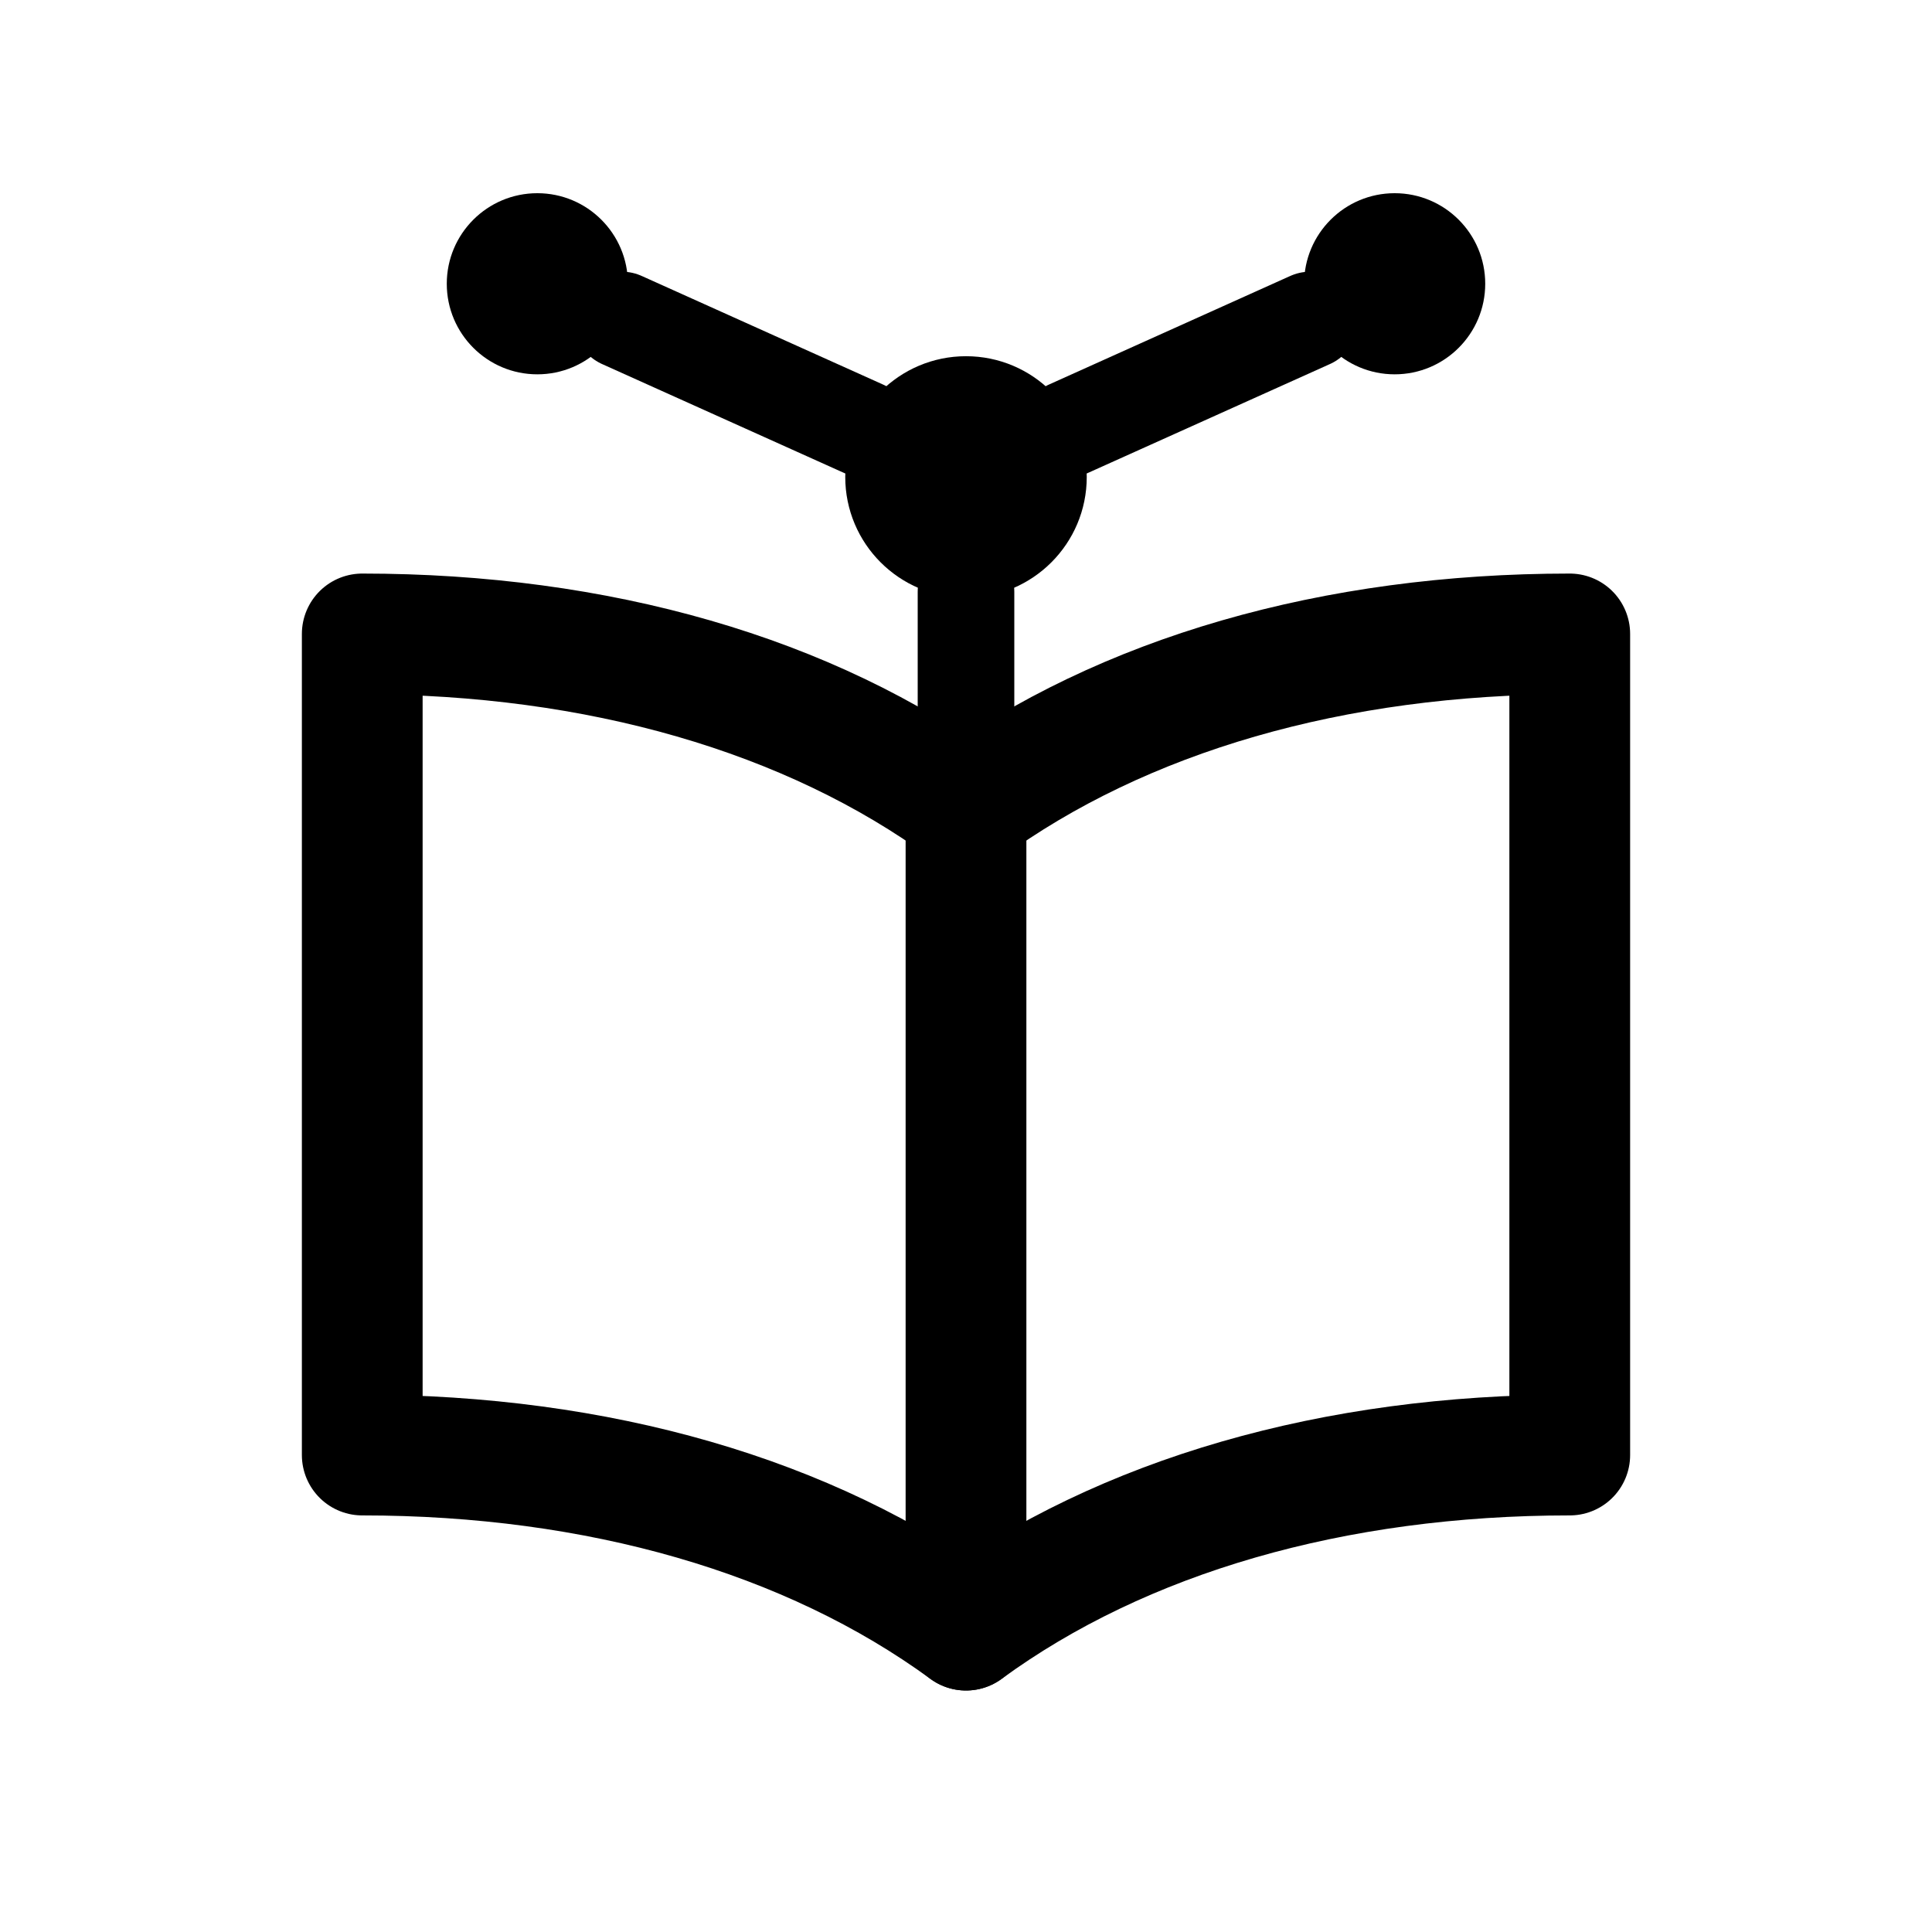
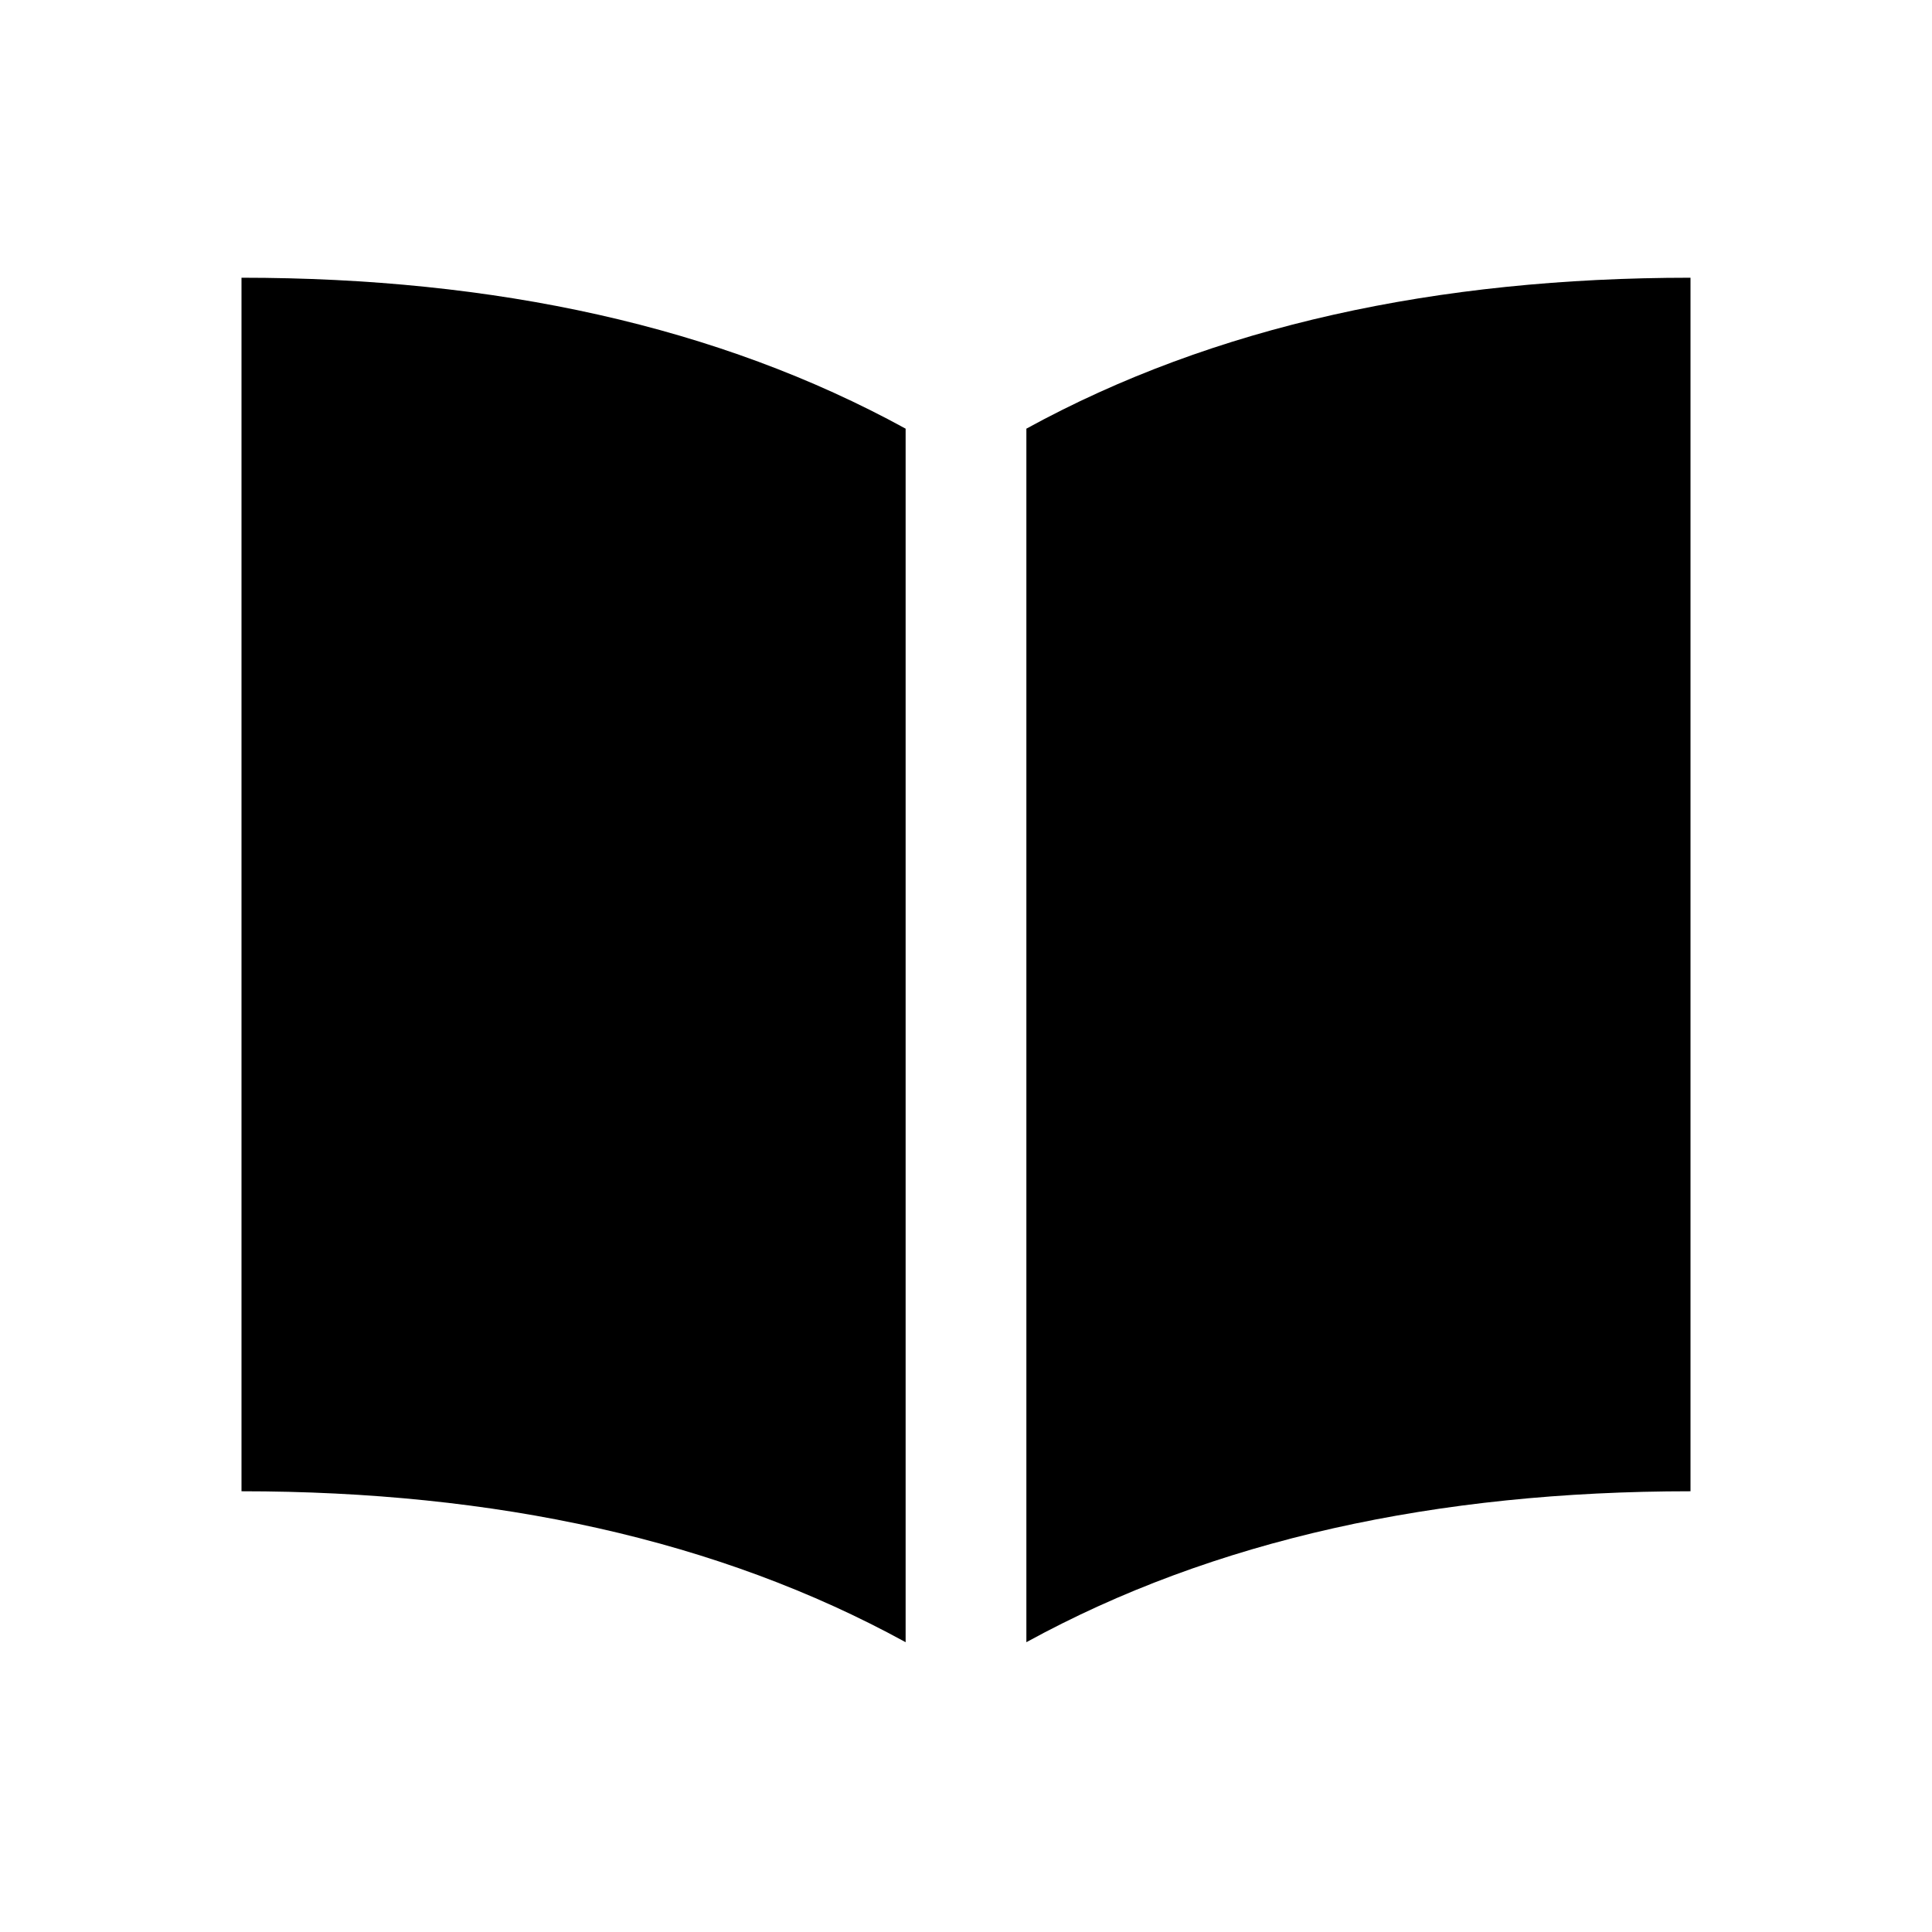
- <svg xmlns="http://www.w3.org/2000/svg" viewBox="0 0 32 32" fill="none" role="img" aria-label="OpenBib">
-   <path d="M16 27c-2.6-1.9-6.1-2.9-10-2.9V10.5c3.9 0 7.4 1 10 2.9 2.6-1.9 6.1-2.9 10-2.9v13.6c-3.9 0-7.4 1-10 2.9Z" stroke="currentColor" stroke-width="2" stroke-linejoin="round" />
-   <path d="M16 13.4V27" stroke="currentColor" stroke-width="2" stroke-linecap="round" />
-   <path d="M16 12.6V9.8M14.3 7.1 10.3 5.3M17.7 7.1l4-1.8" stroke="currentColor" stroke-width="1.6" stroke-linecap="round" />
-   <circle cx="16" cy="7.9" r="2" fill="currentColor" />
-   <circle cx="8.9" cy="4.7" r="1.5" fill="currentColor" />
-   <circle cx="23.1" cy="4.7" r="1.5" fill="currentColor" />
+ <svg xmlns="http://www.w3.org/2000/svg" viewBox="0 0 32 32" fill="currentColor" role="img" aria-label="OpenBib">
+   <path d="M15 7.1C11.9 5.4 8.2 4.6 4 4.6v20.1c4.2 0 7.9.8 11 2.5V7.1Z" />
+   <path d="M17 7.1c3.1-1.7 6.8-2.5 11-2.5v20.1c-4.2 0-7.9.8-11 2.5V7.1Z" />
</svg>
